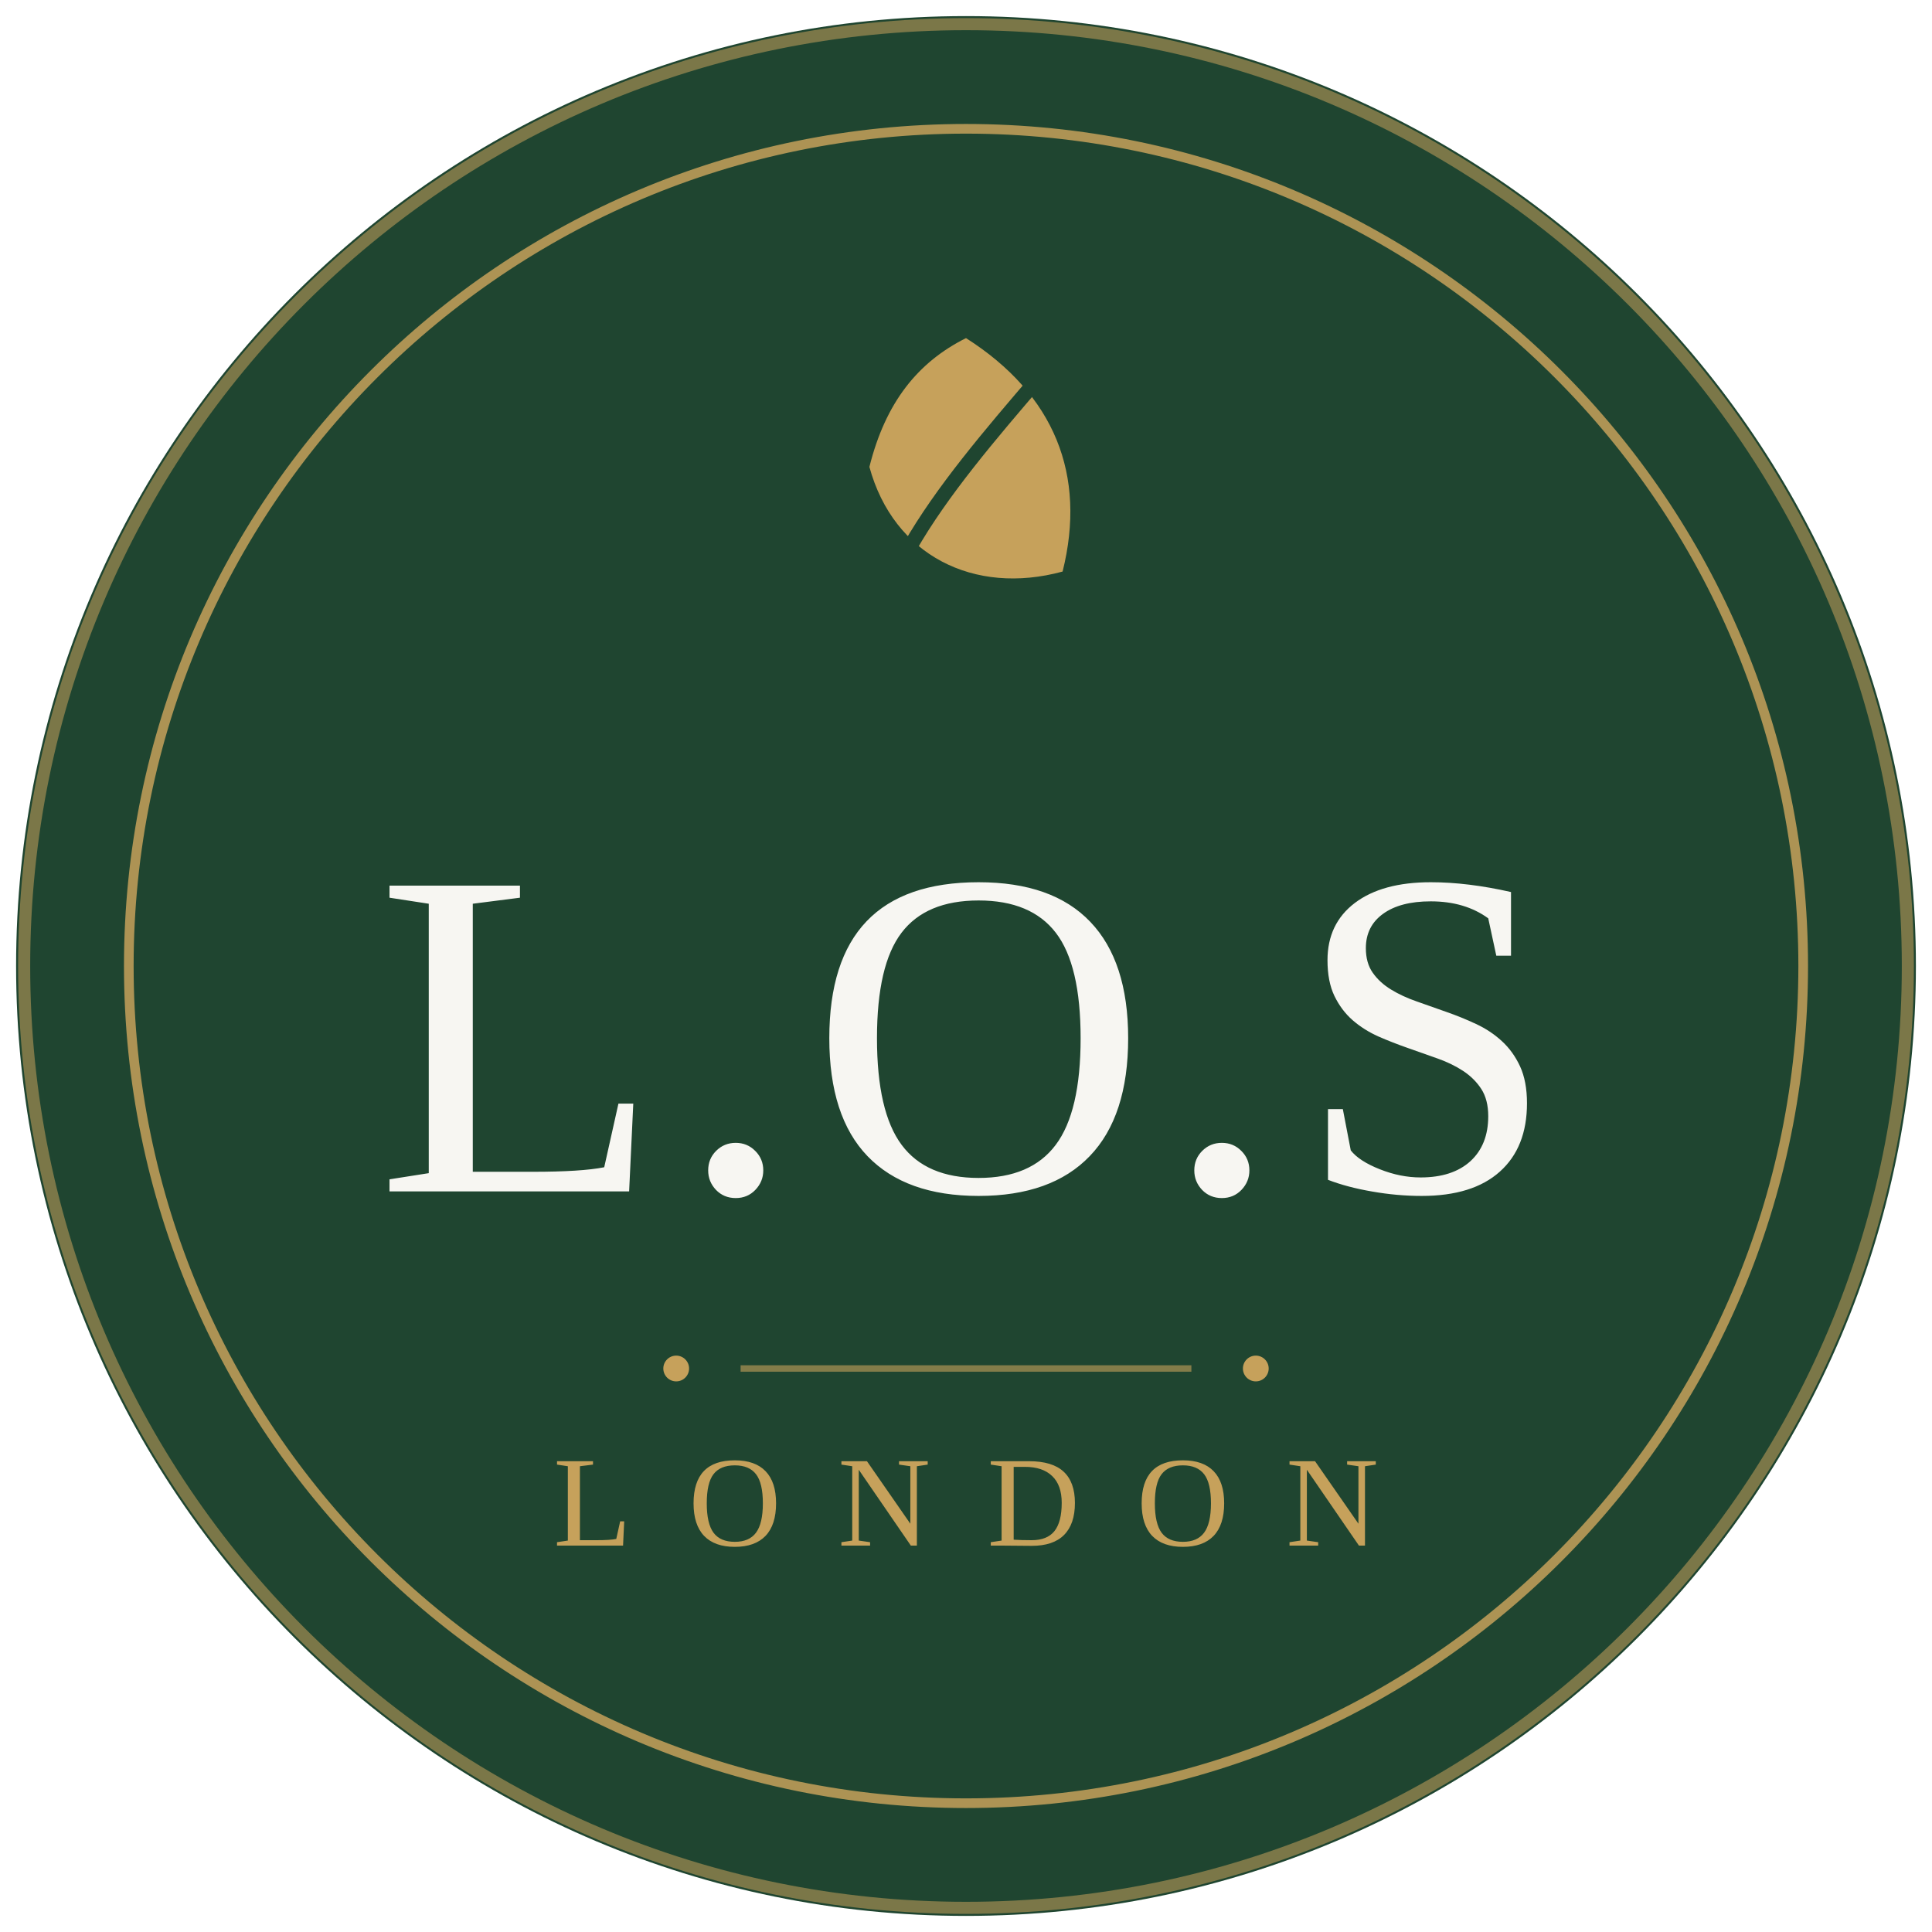
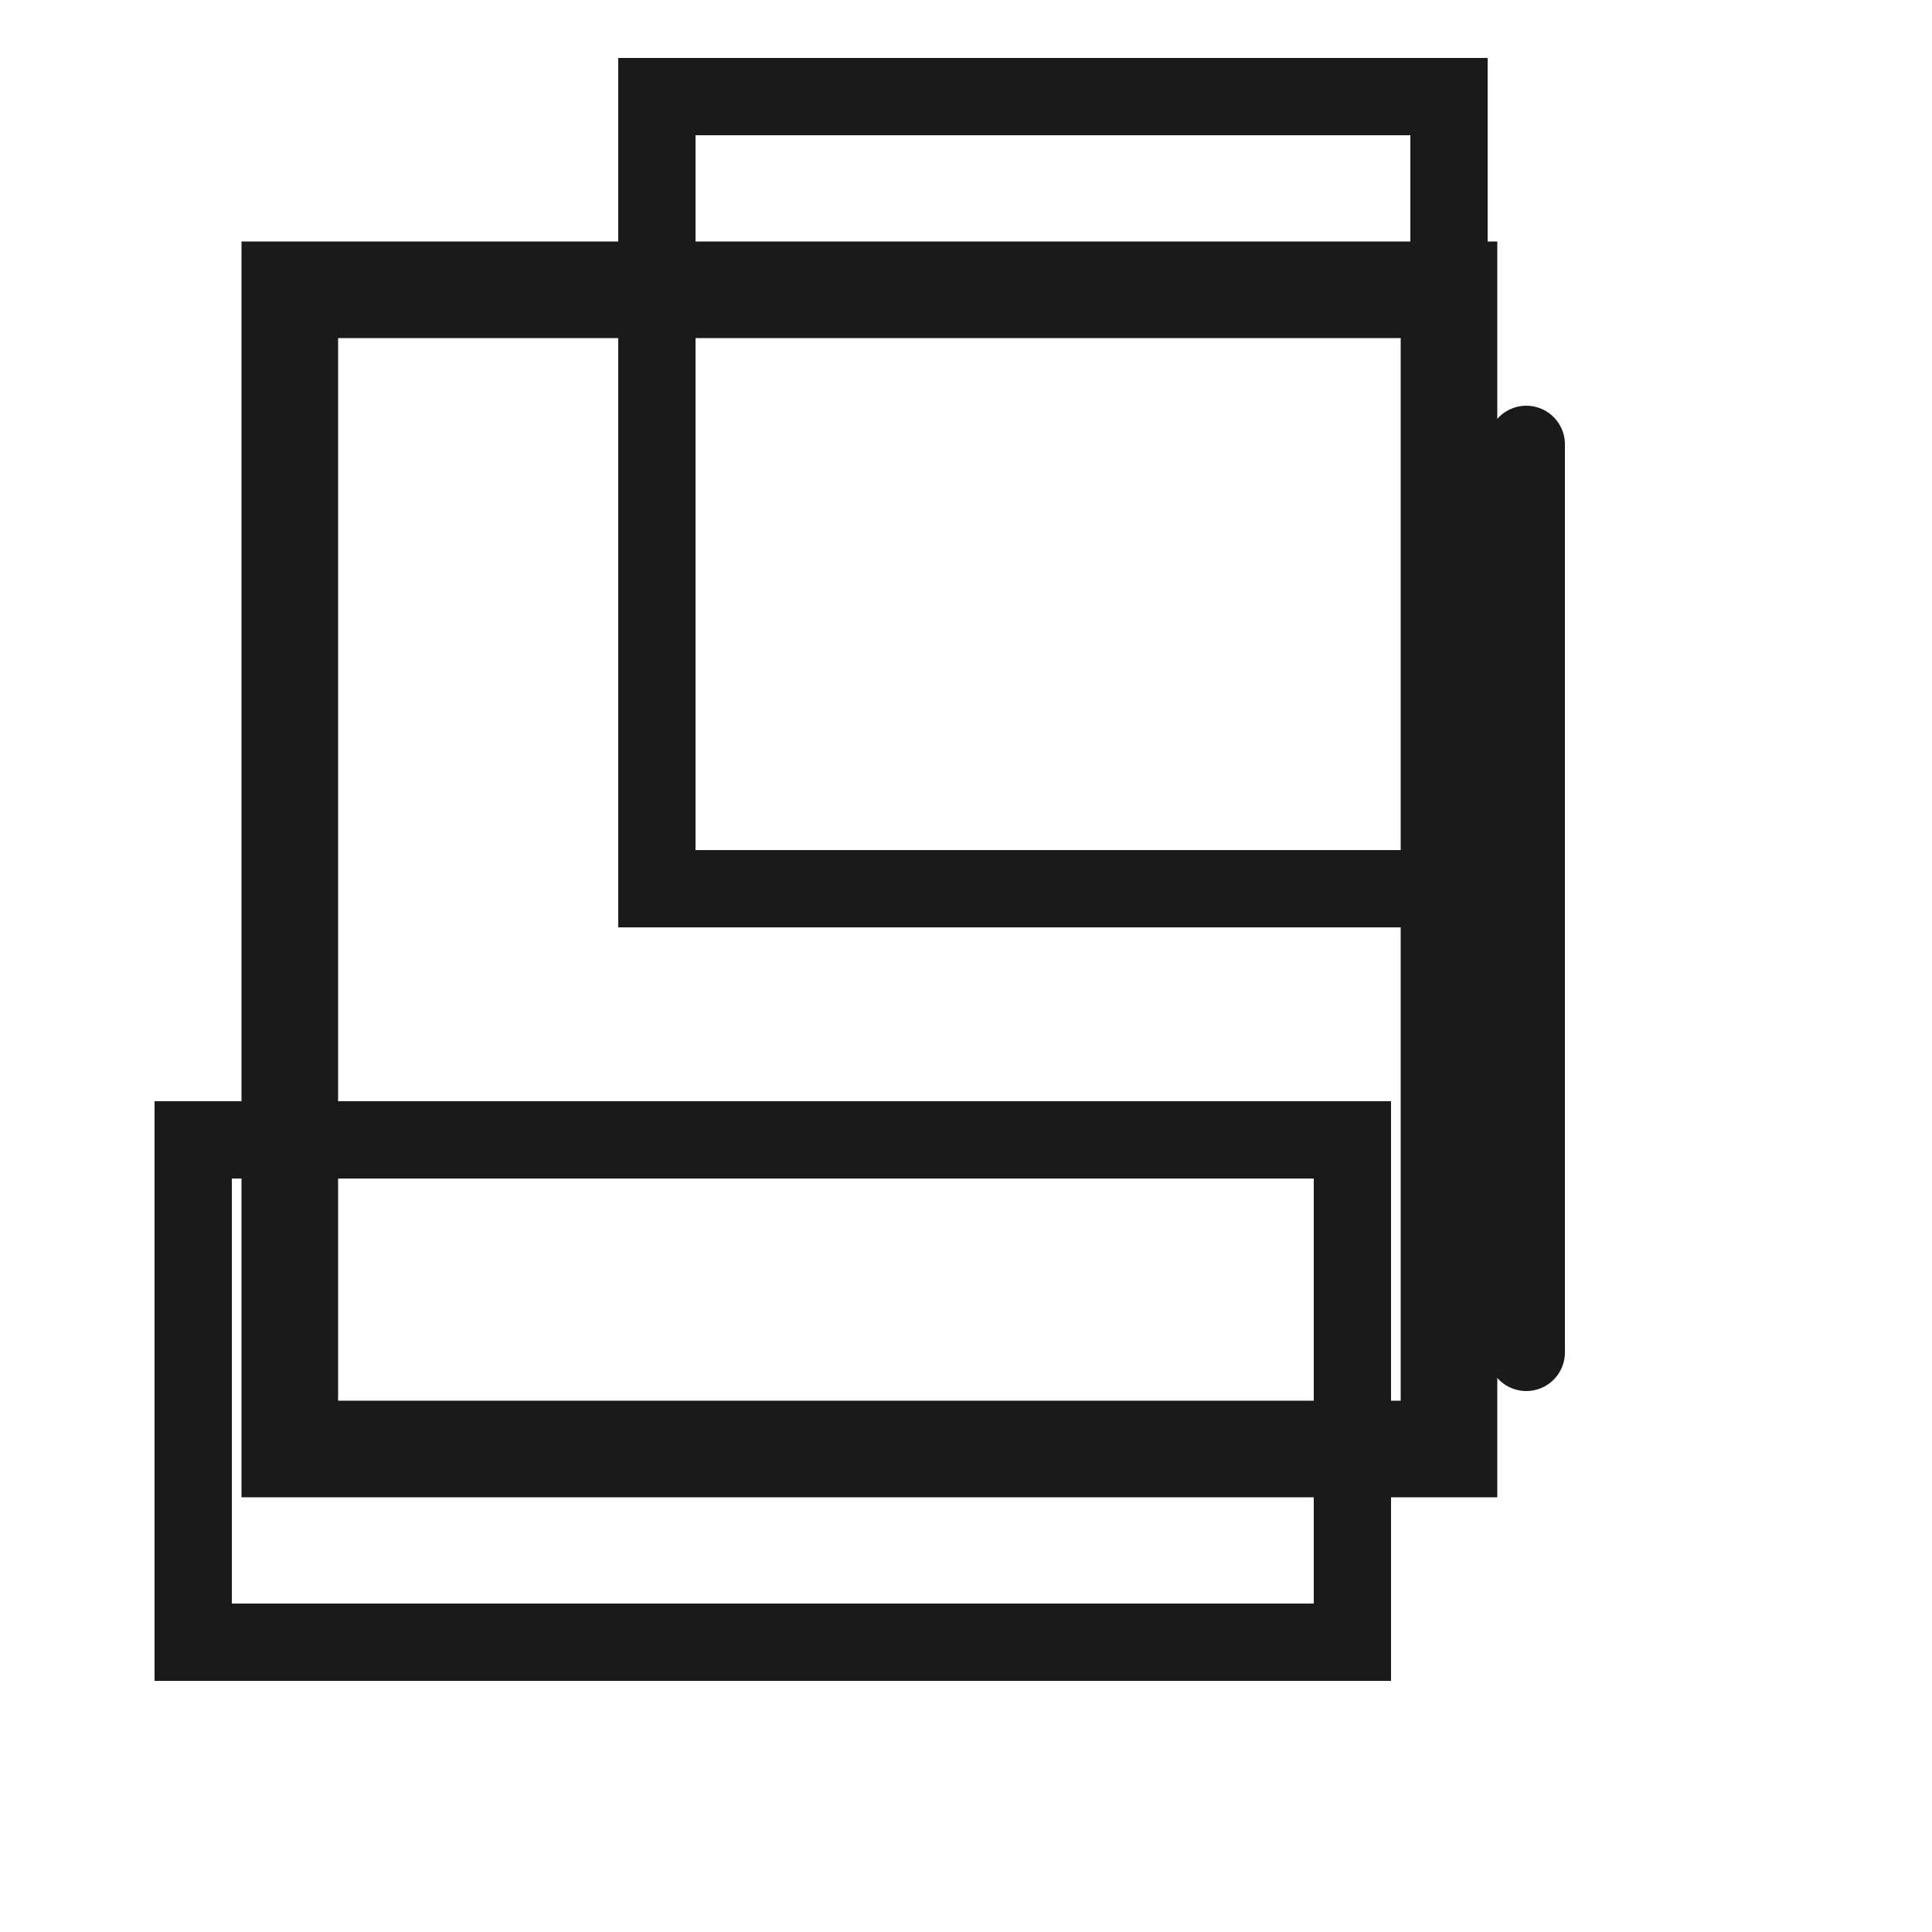
- <svg xmlns="http://www.w3.org/2000/svg" viewBox="0 0 240 240" role="img" aria-label="L.O.S London monogram">
-   <circle cx="120" cy="120" r="118" fill="#1F4530" />
-   <circle cx="120" cy="120" r="117" fill="none" stroke="#C6A15B" stroke-width="1.5" stroke-opacity="0.55" />
-   <circle cx="120" cy="120" r="104" fill="none" stroke="#C6A15B" stroke-width="1.2" stroke-opacity="0.85" />
-   <g transform="translate(120,58)">
-     <path d="M0 -16 C 11 -9, 15 1, 12 13 C 1 16, -9 11, -12 0 C -10 -8, -6 -13, 0 -16 Z" fill="#C6A15B" />
-     <path d="M-7 10 C -3 3, 3 -4, 9 -11" stroke="#1F4530" stroke-width="1.8" stroke-linecap="round" fill="none" />
-   </g>
-   <text x="120" y="148" text-anchor="middle" font-family="Georgia, 'Times New Roman', serif" font-size="58" letter-spacing="2" fill="#F7F6F2">L.O.S</text>
-   <circle cx="84" cy="170" r="1.6" fill="#C6A15B" />
-   <circle cx="156" cy="170" r="1.6" fill="#C6A15B" />
-   <line x1="92" y1="170" x2="148" y2="170" stroke="#C6A15B" stroke-width="0.8" stroke-opacity="0.6" />
-   <text x="120" y="192" text-anchor="middle" font-family="Georgia, 'Times New Roman', serif" font-size="16" letter-spacing="7" fill="#C6A15B">LONDON</text>
+ <svg xmlns="http://www.w3.org/2000/svg" viewBox="0 0 200 200">
+   <rect x="30" y="30" width="120" height="120" fill="none" stroke="#1A1A1A" stroke-width="10" />
+   <rect x="68" y="10" width="82" height="82" fill="none" stroke="#1A1A1A" stroke-width="8" />
+   <rect x="20" y="118" width="120" height="52" fill="none" stroke="#1A1A1A" stroke-width="8" />
+   <line x1="158" y1="46" x2="158" y2="140" stroke="#1A1A1A" stroke-width="8" stroke-linecap="round" />
</svg>
